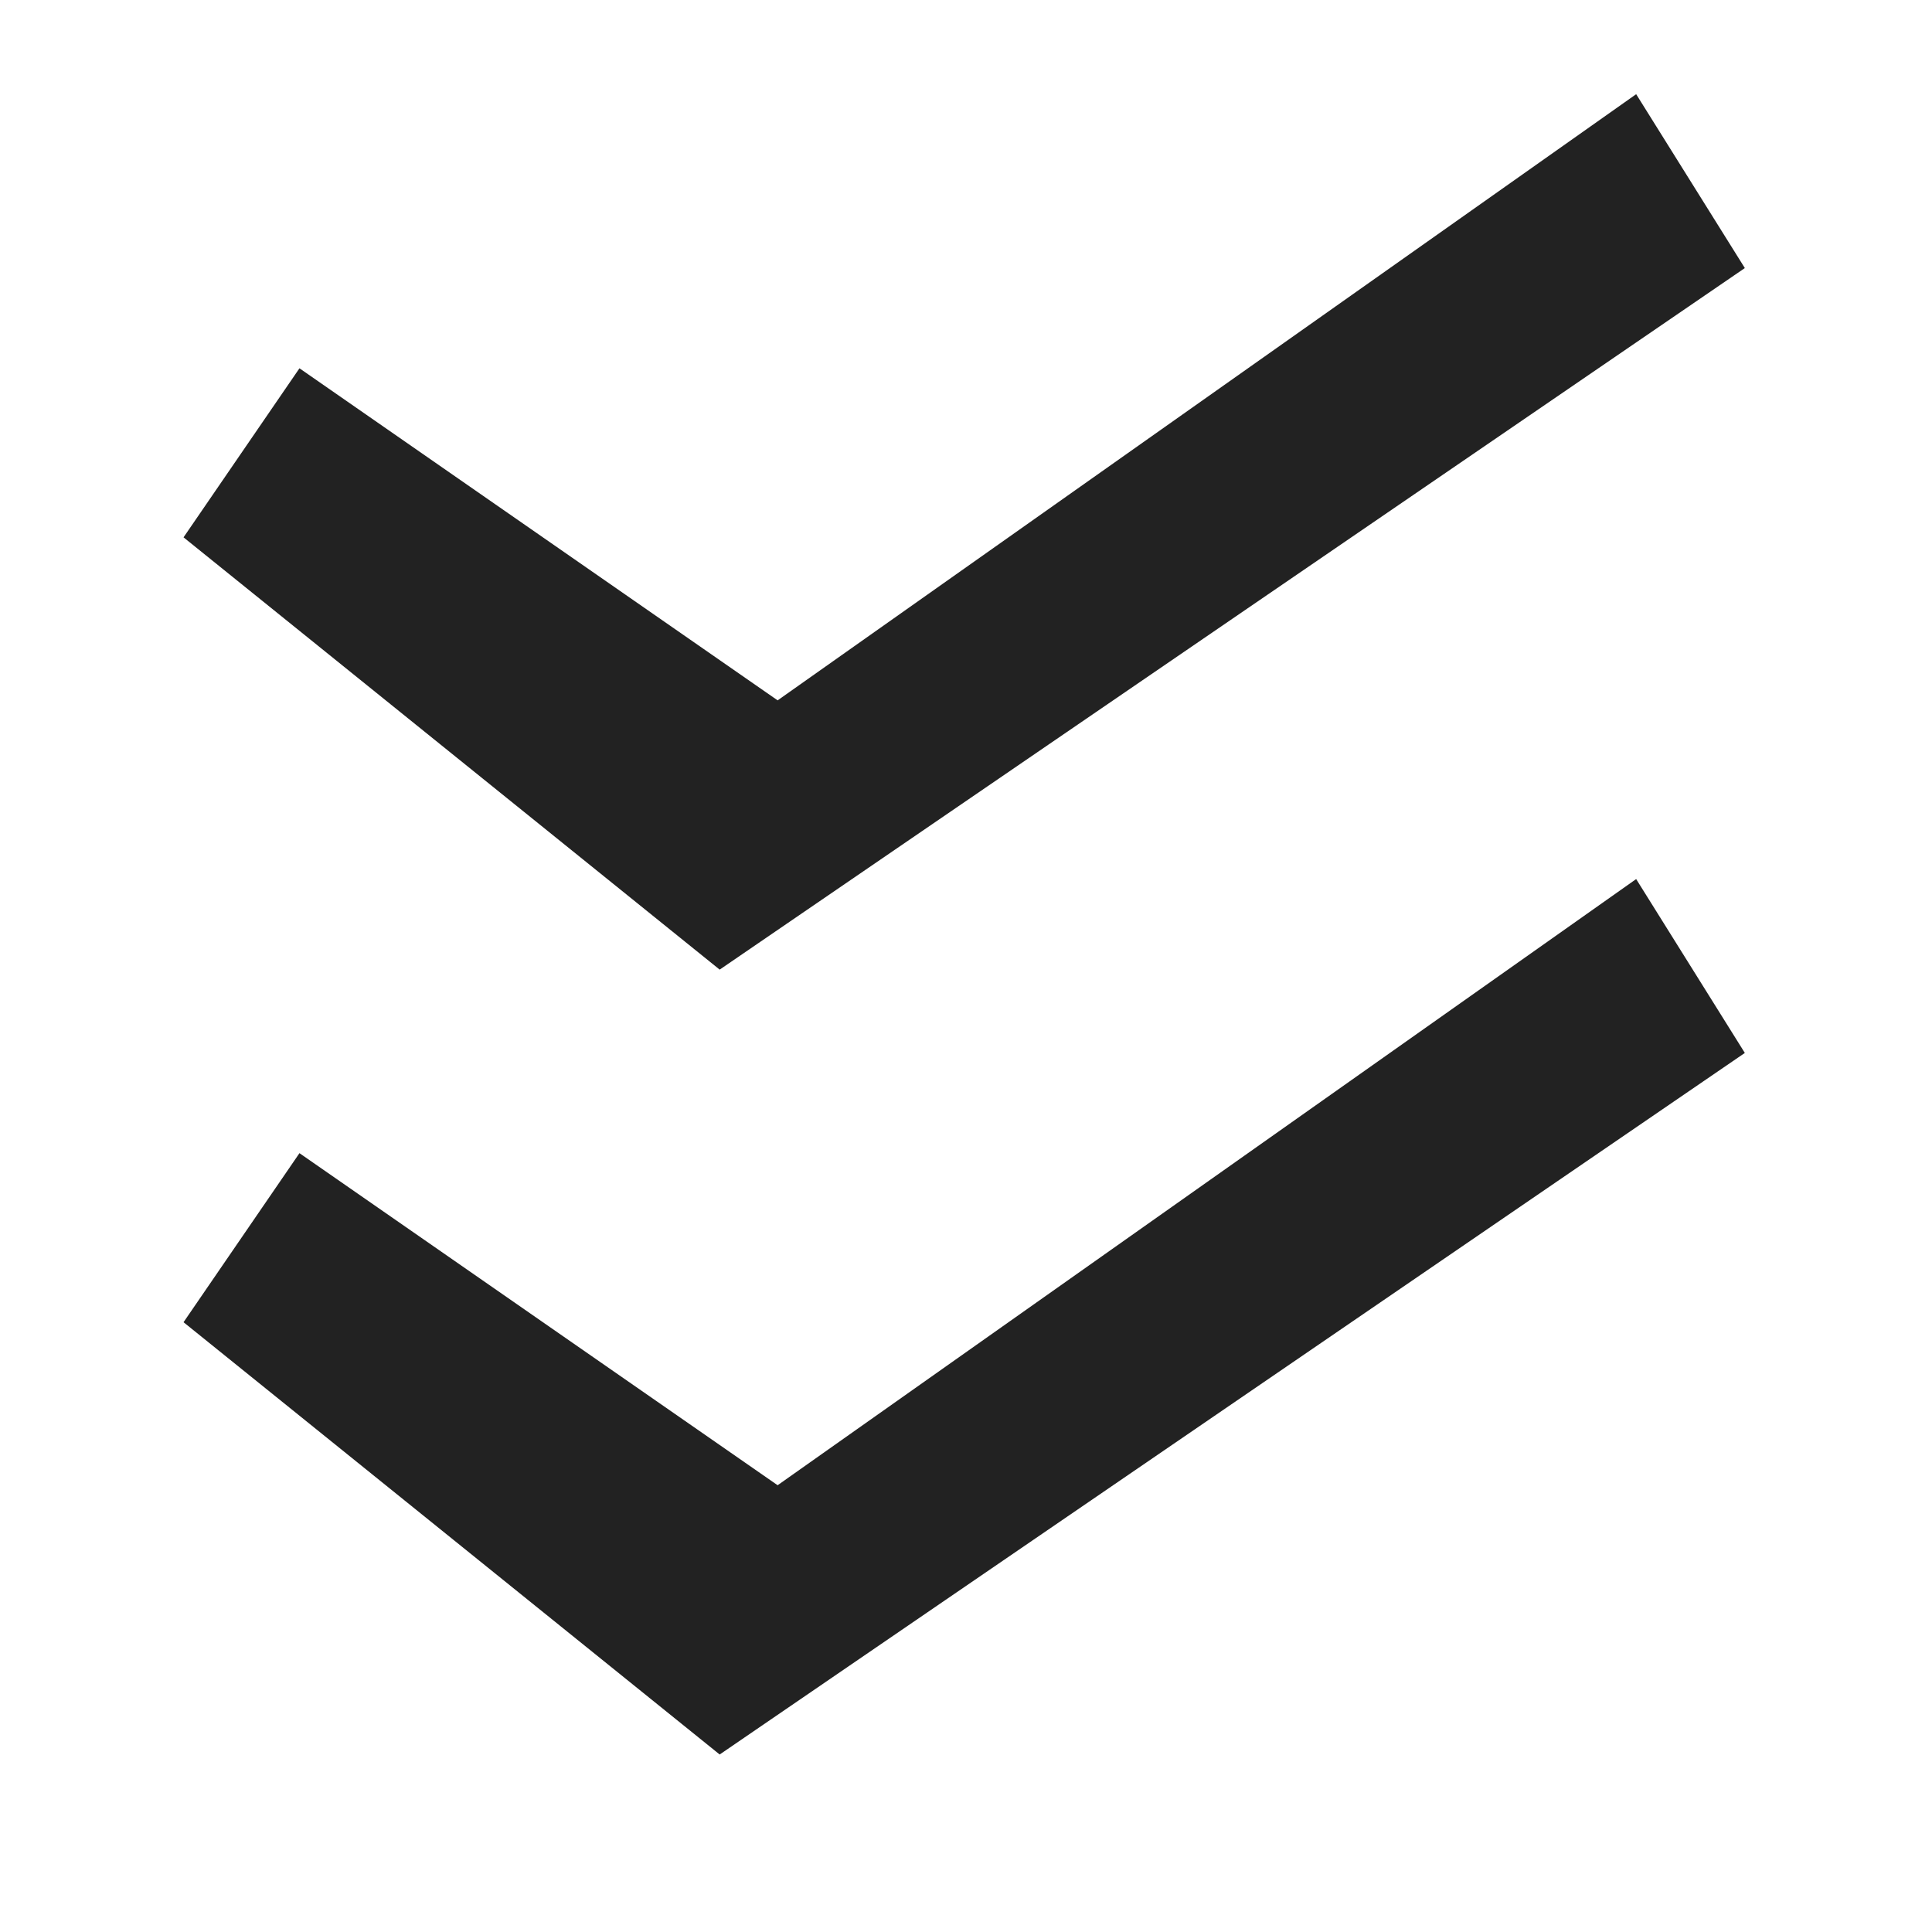
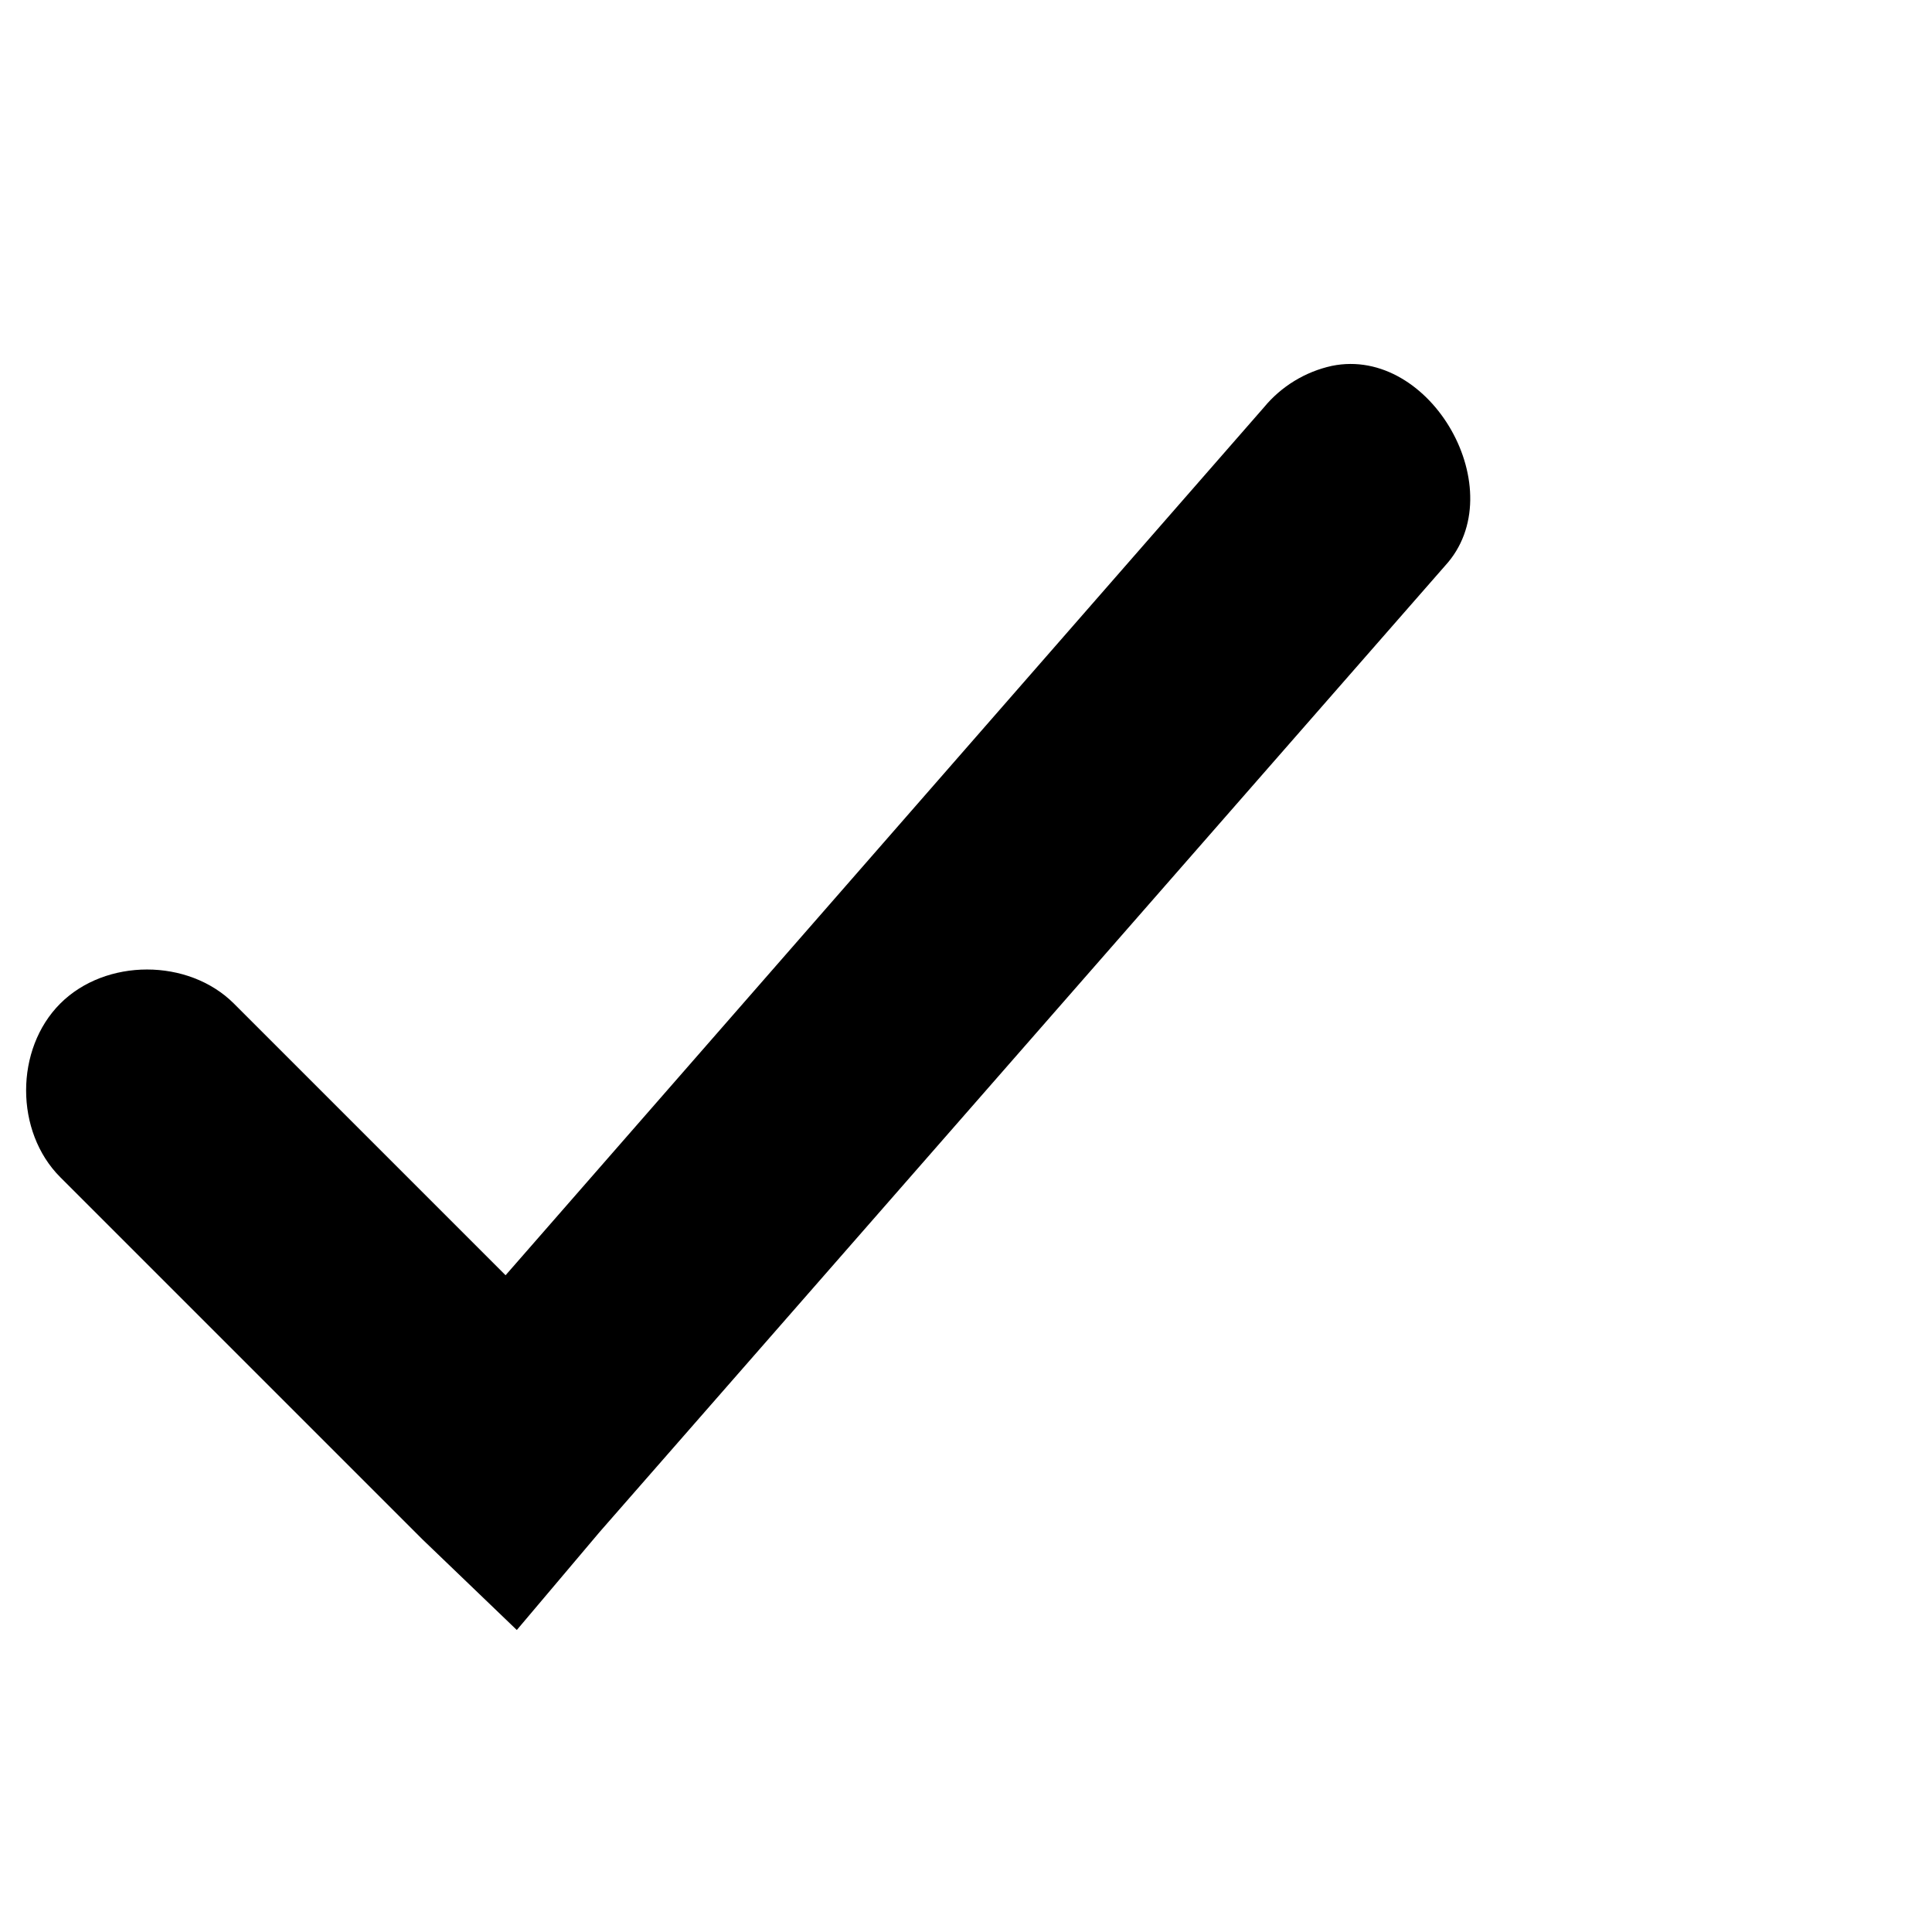
- <svg xmlns="http://www.w3.org/2000/svg" width="16" height="16" viewBox="0 0 16 16">
-   <path fill="#222222" d="M 2.48 3.05 L 6.44 5.80 L 13.55 0.78 L 14.45 2.22 L 5.96 8.03 L 1.52 4.45 Z M 2.48 9.55 L 6.44 12.30 L 13.55 7.28 L 14.45 8.72 L 5.96 14.53 L 1.52 10.95 Z" />
+ <svg xmlns="http://www.w3.org/2000/svg" height="16px" viewBox="0 0 16 16" width="16px">
+   <path d="M11.03 3.03a1.01 1.01 0 0 0-.563.344l-6.28 7.187-2.25-2.25c-.377-.376-1.062-.376-1.438 0-.377.377-.377 1.061 0 1.438l3 3 .781.75.687-.813 7-8c.568-.617-.115-1.824-.937-1.656z" />
</svg>
